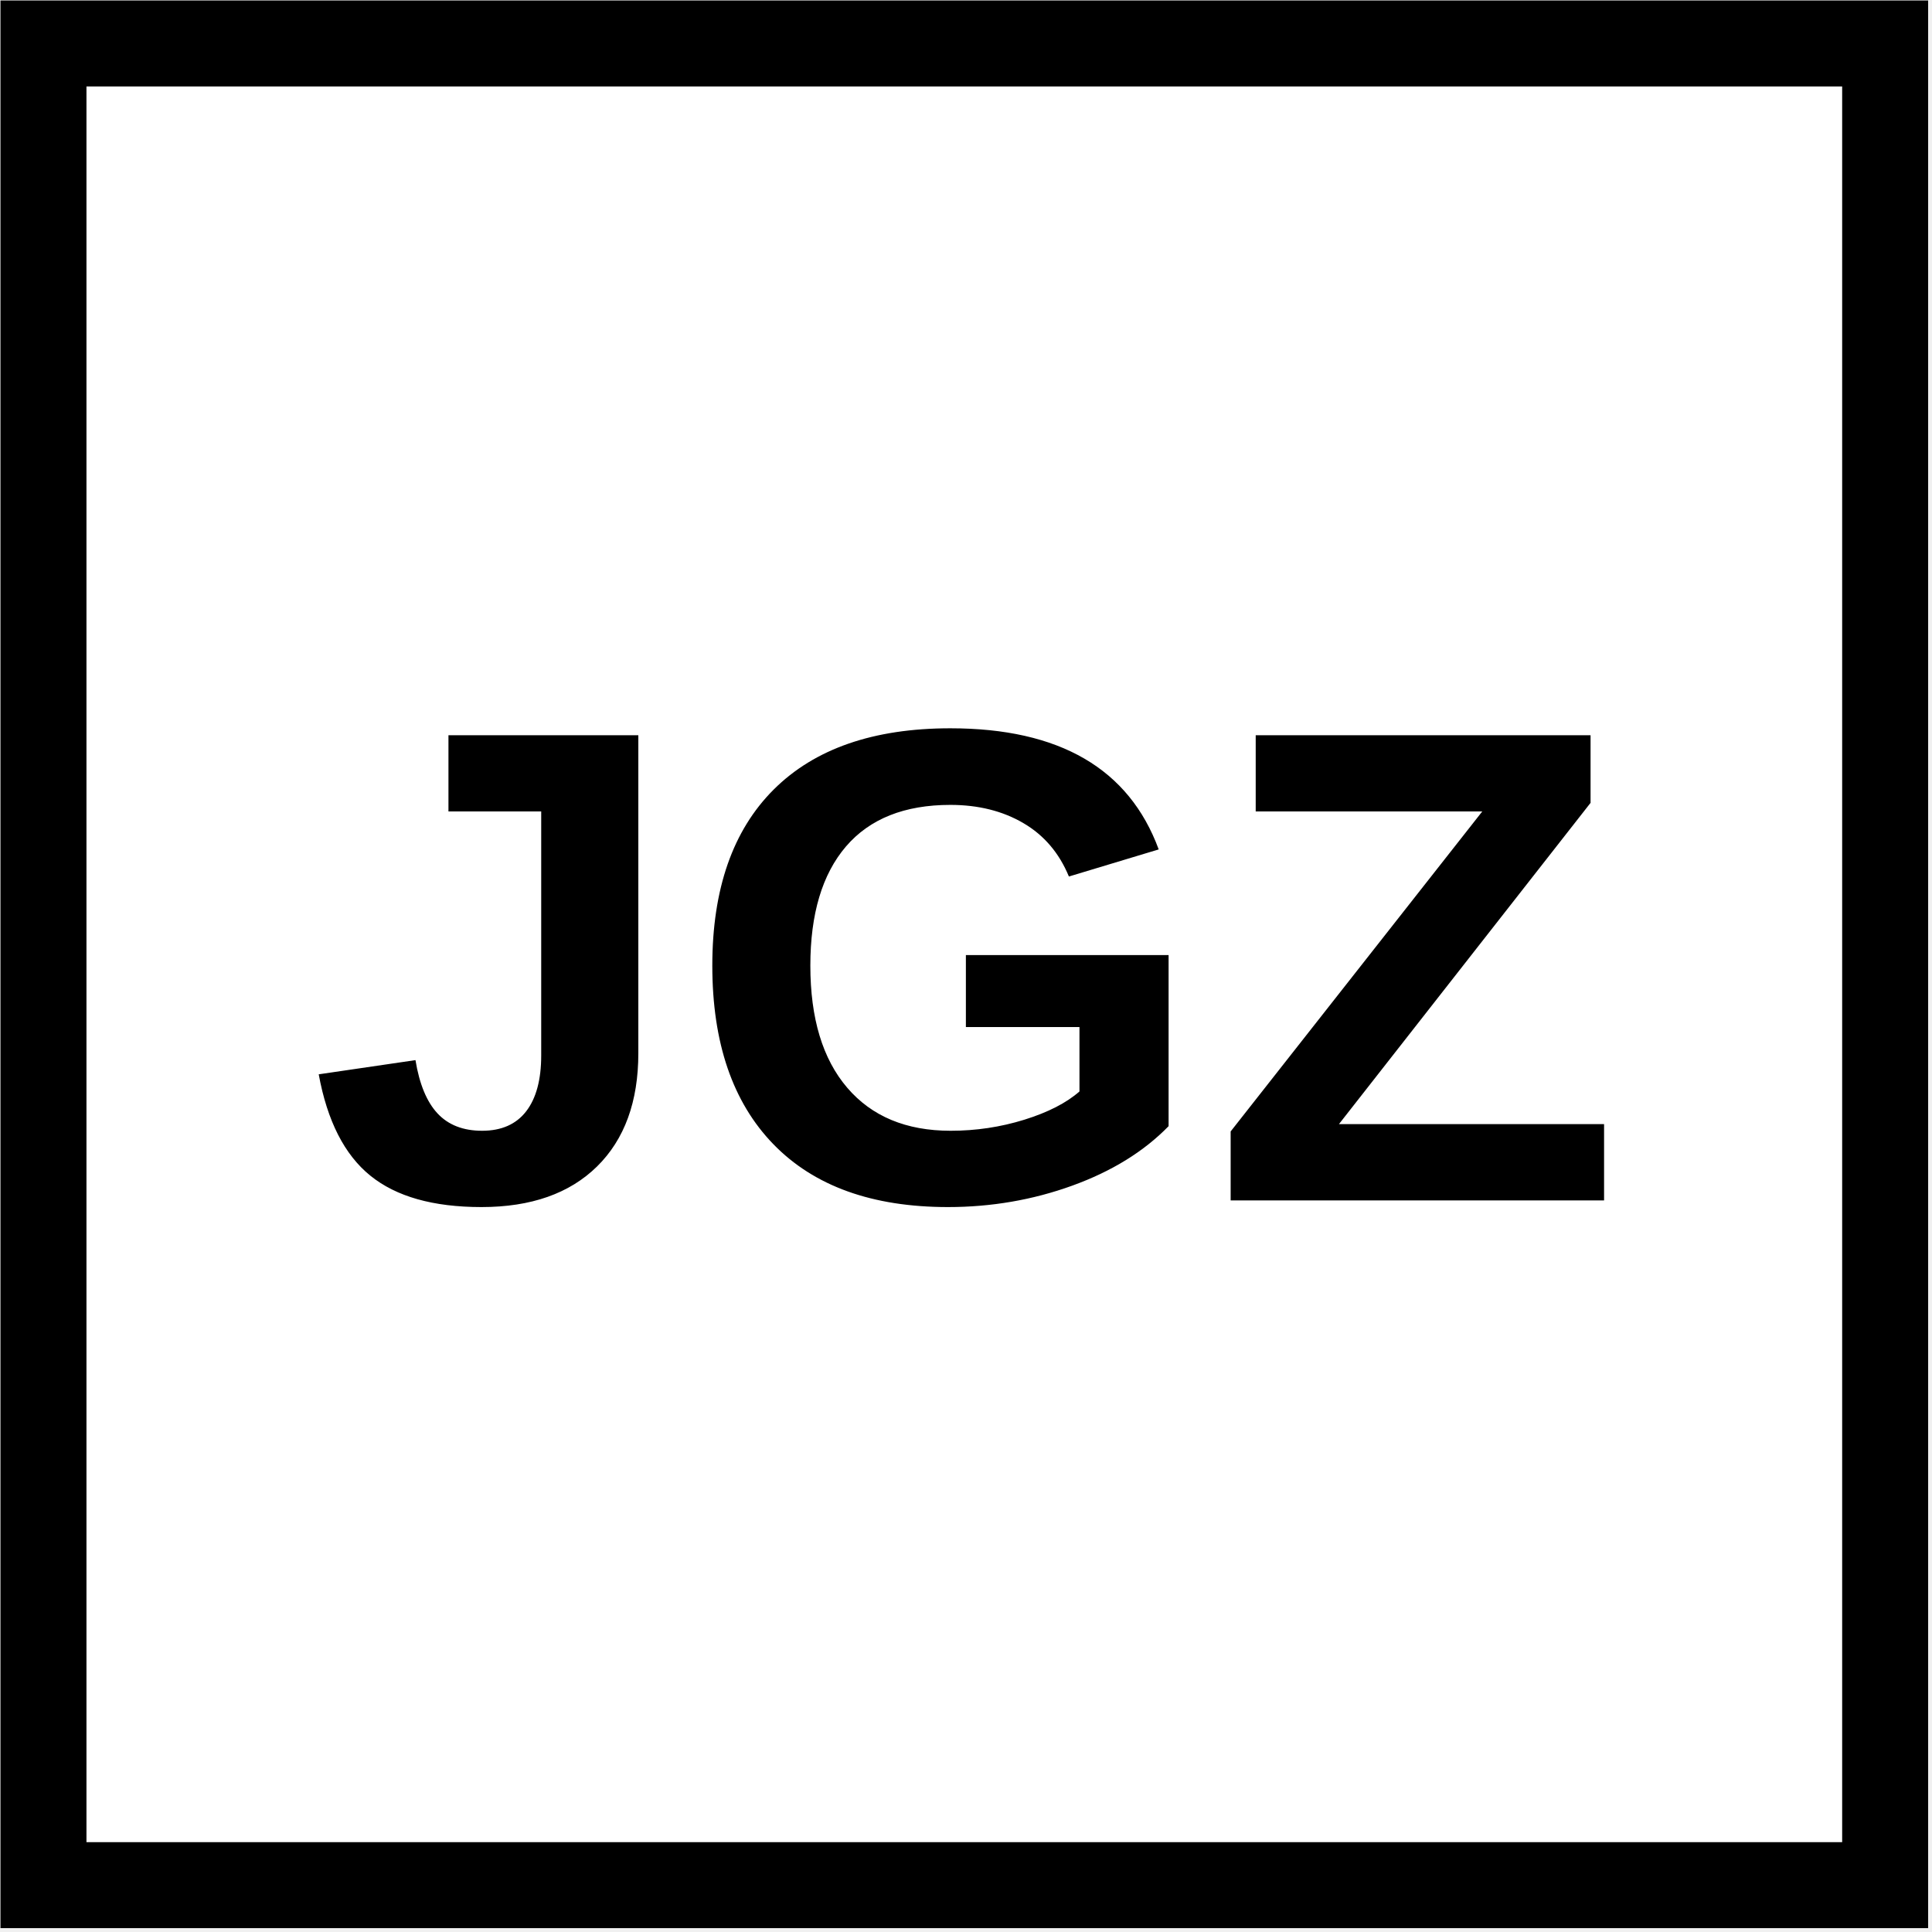
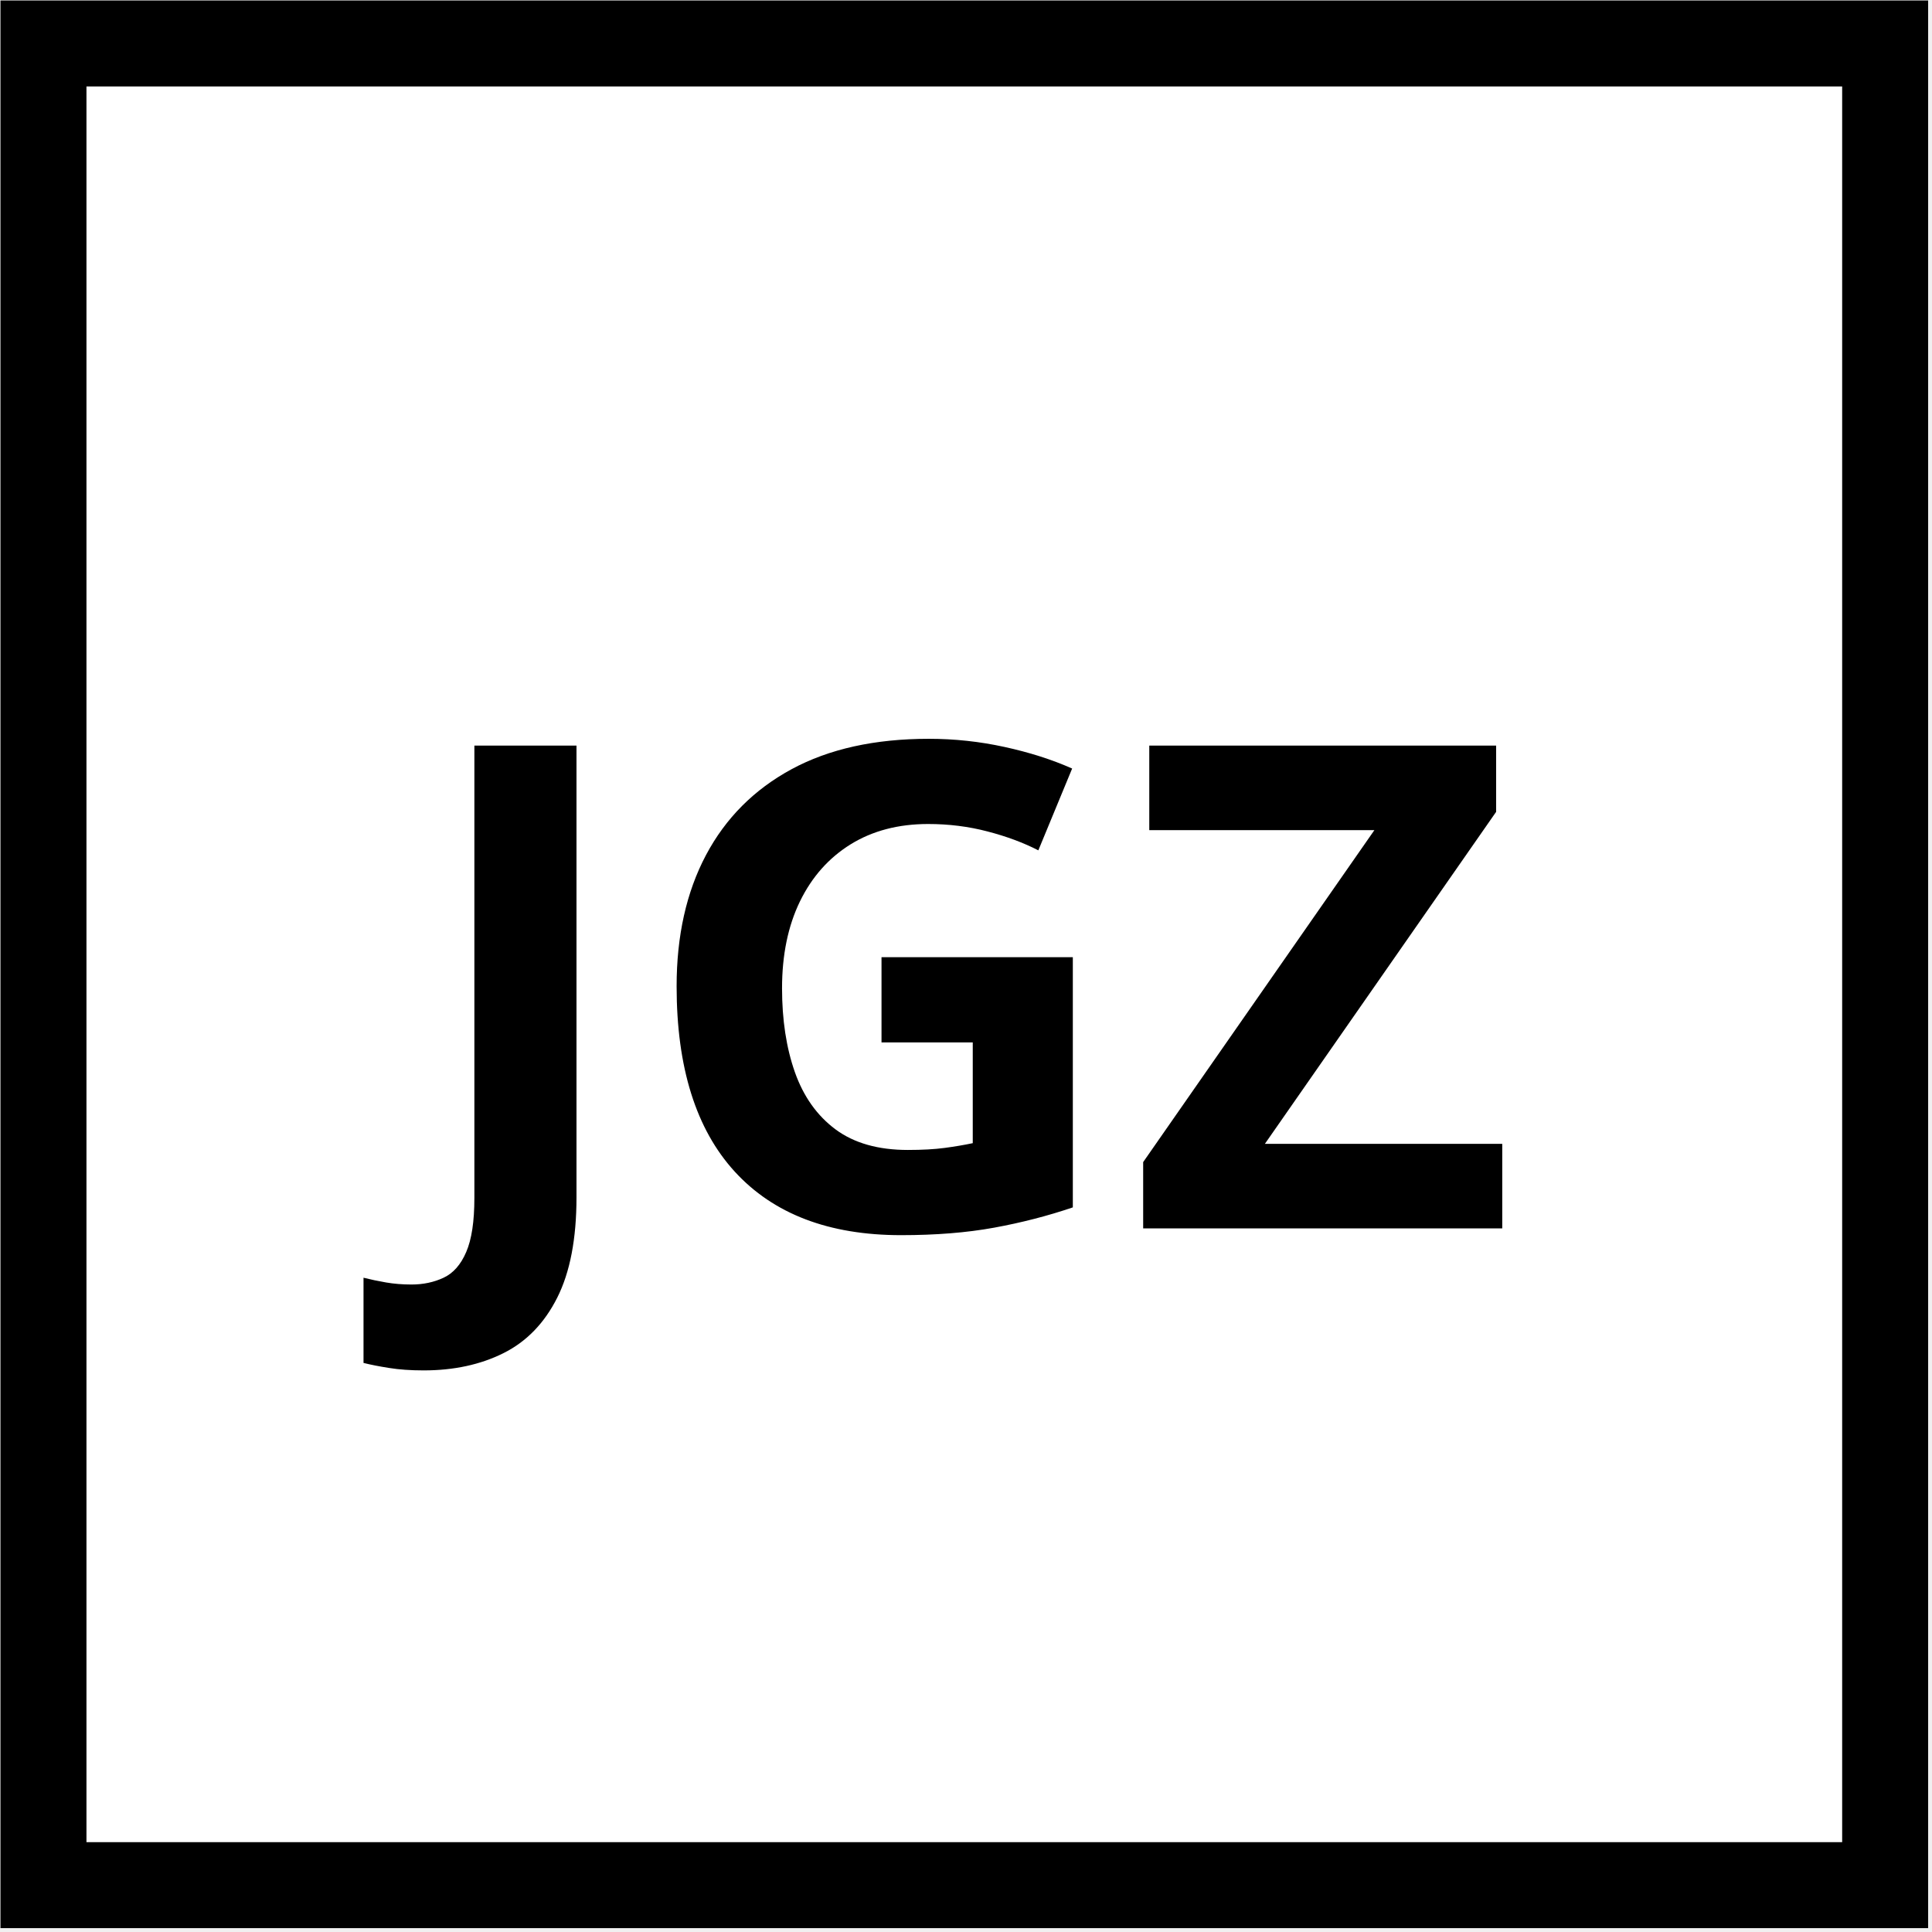
<svg xmlns="http://www.w3.org/2000/svg" width="400" height="400" viewBox="0 0 400 400">
  <rect x="17.2" y="16.6" width="372" height="372.7" fill="#fff" />
-   <text x="50%" y="50%" dominant-baseline="central" text-anchor="middle" font-family="Arial, sans-serif" font-size="140" font-weight="bold" fill="#000">JGZ</text>
+   <text x="50%" y="50%" dominant-baseline="central" text-anchor="middle" font-family="Arial black, sans-serif" font-size="140" font-weight="bold" fill="#000">JGZ</text>
  <rect x="9" y="9" width="381.3" height="381.3" fill="none" stroke="#000" stroke-width="17.8" />
</svg>
